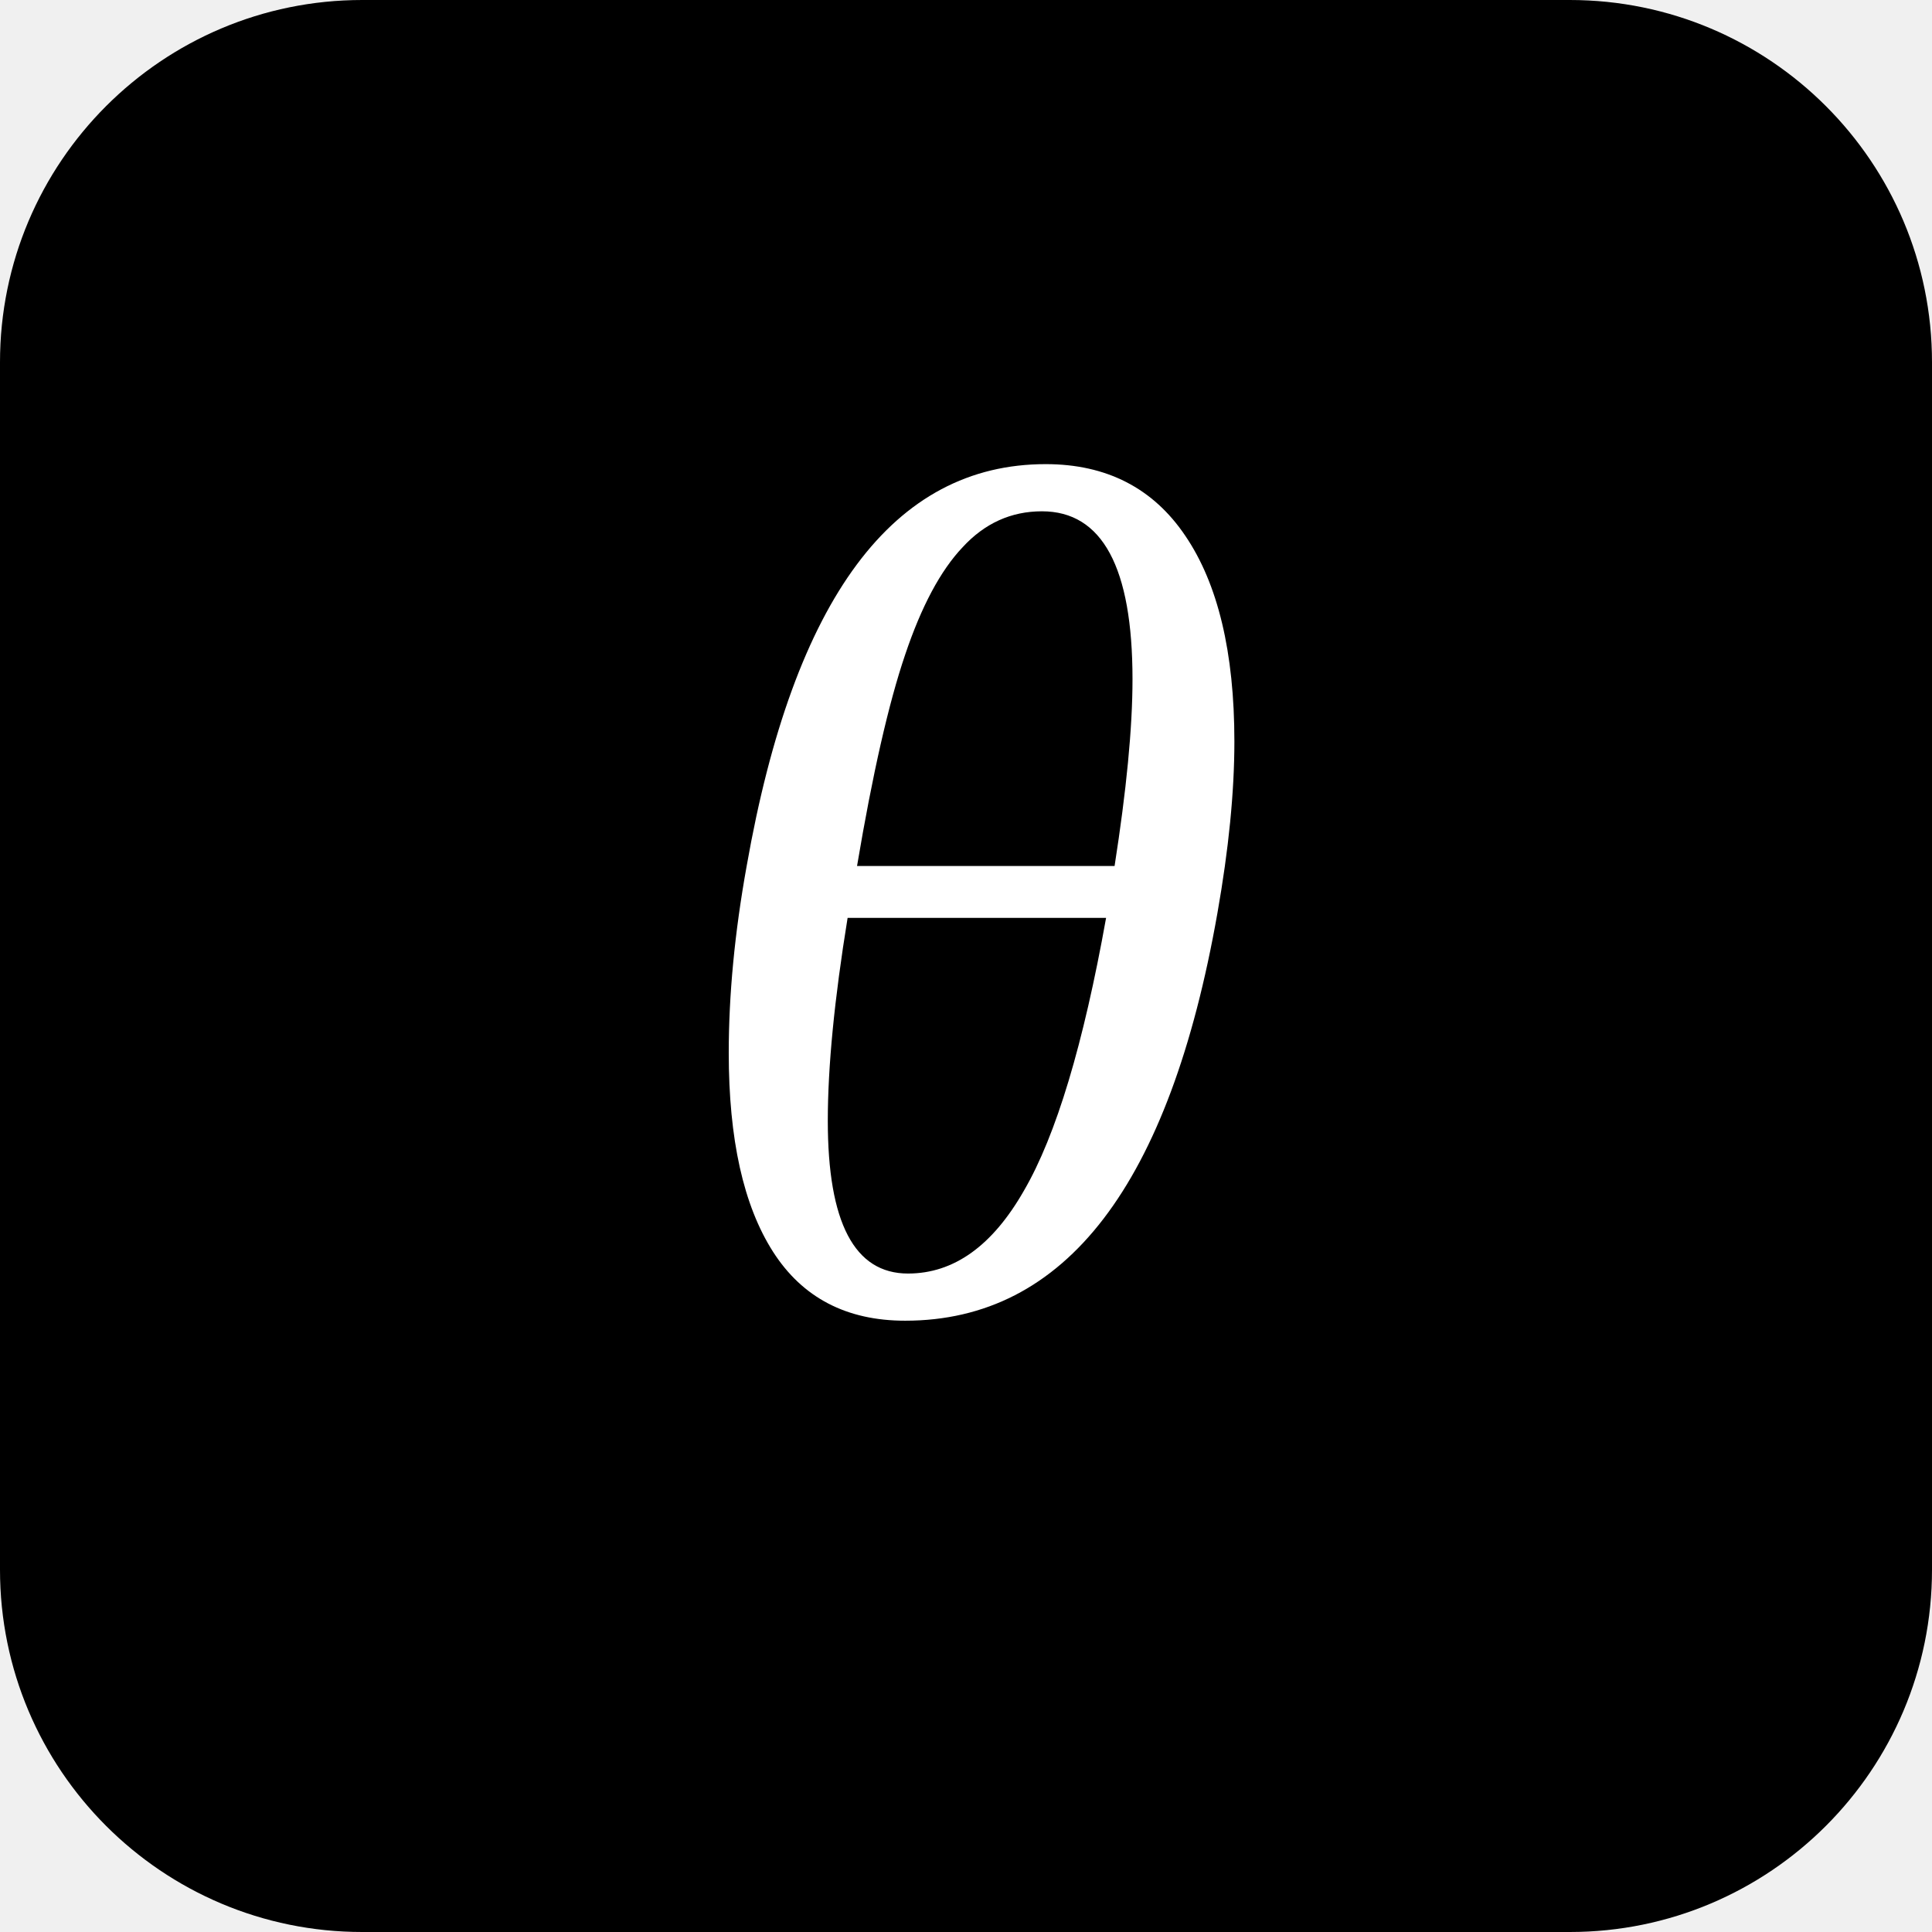
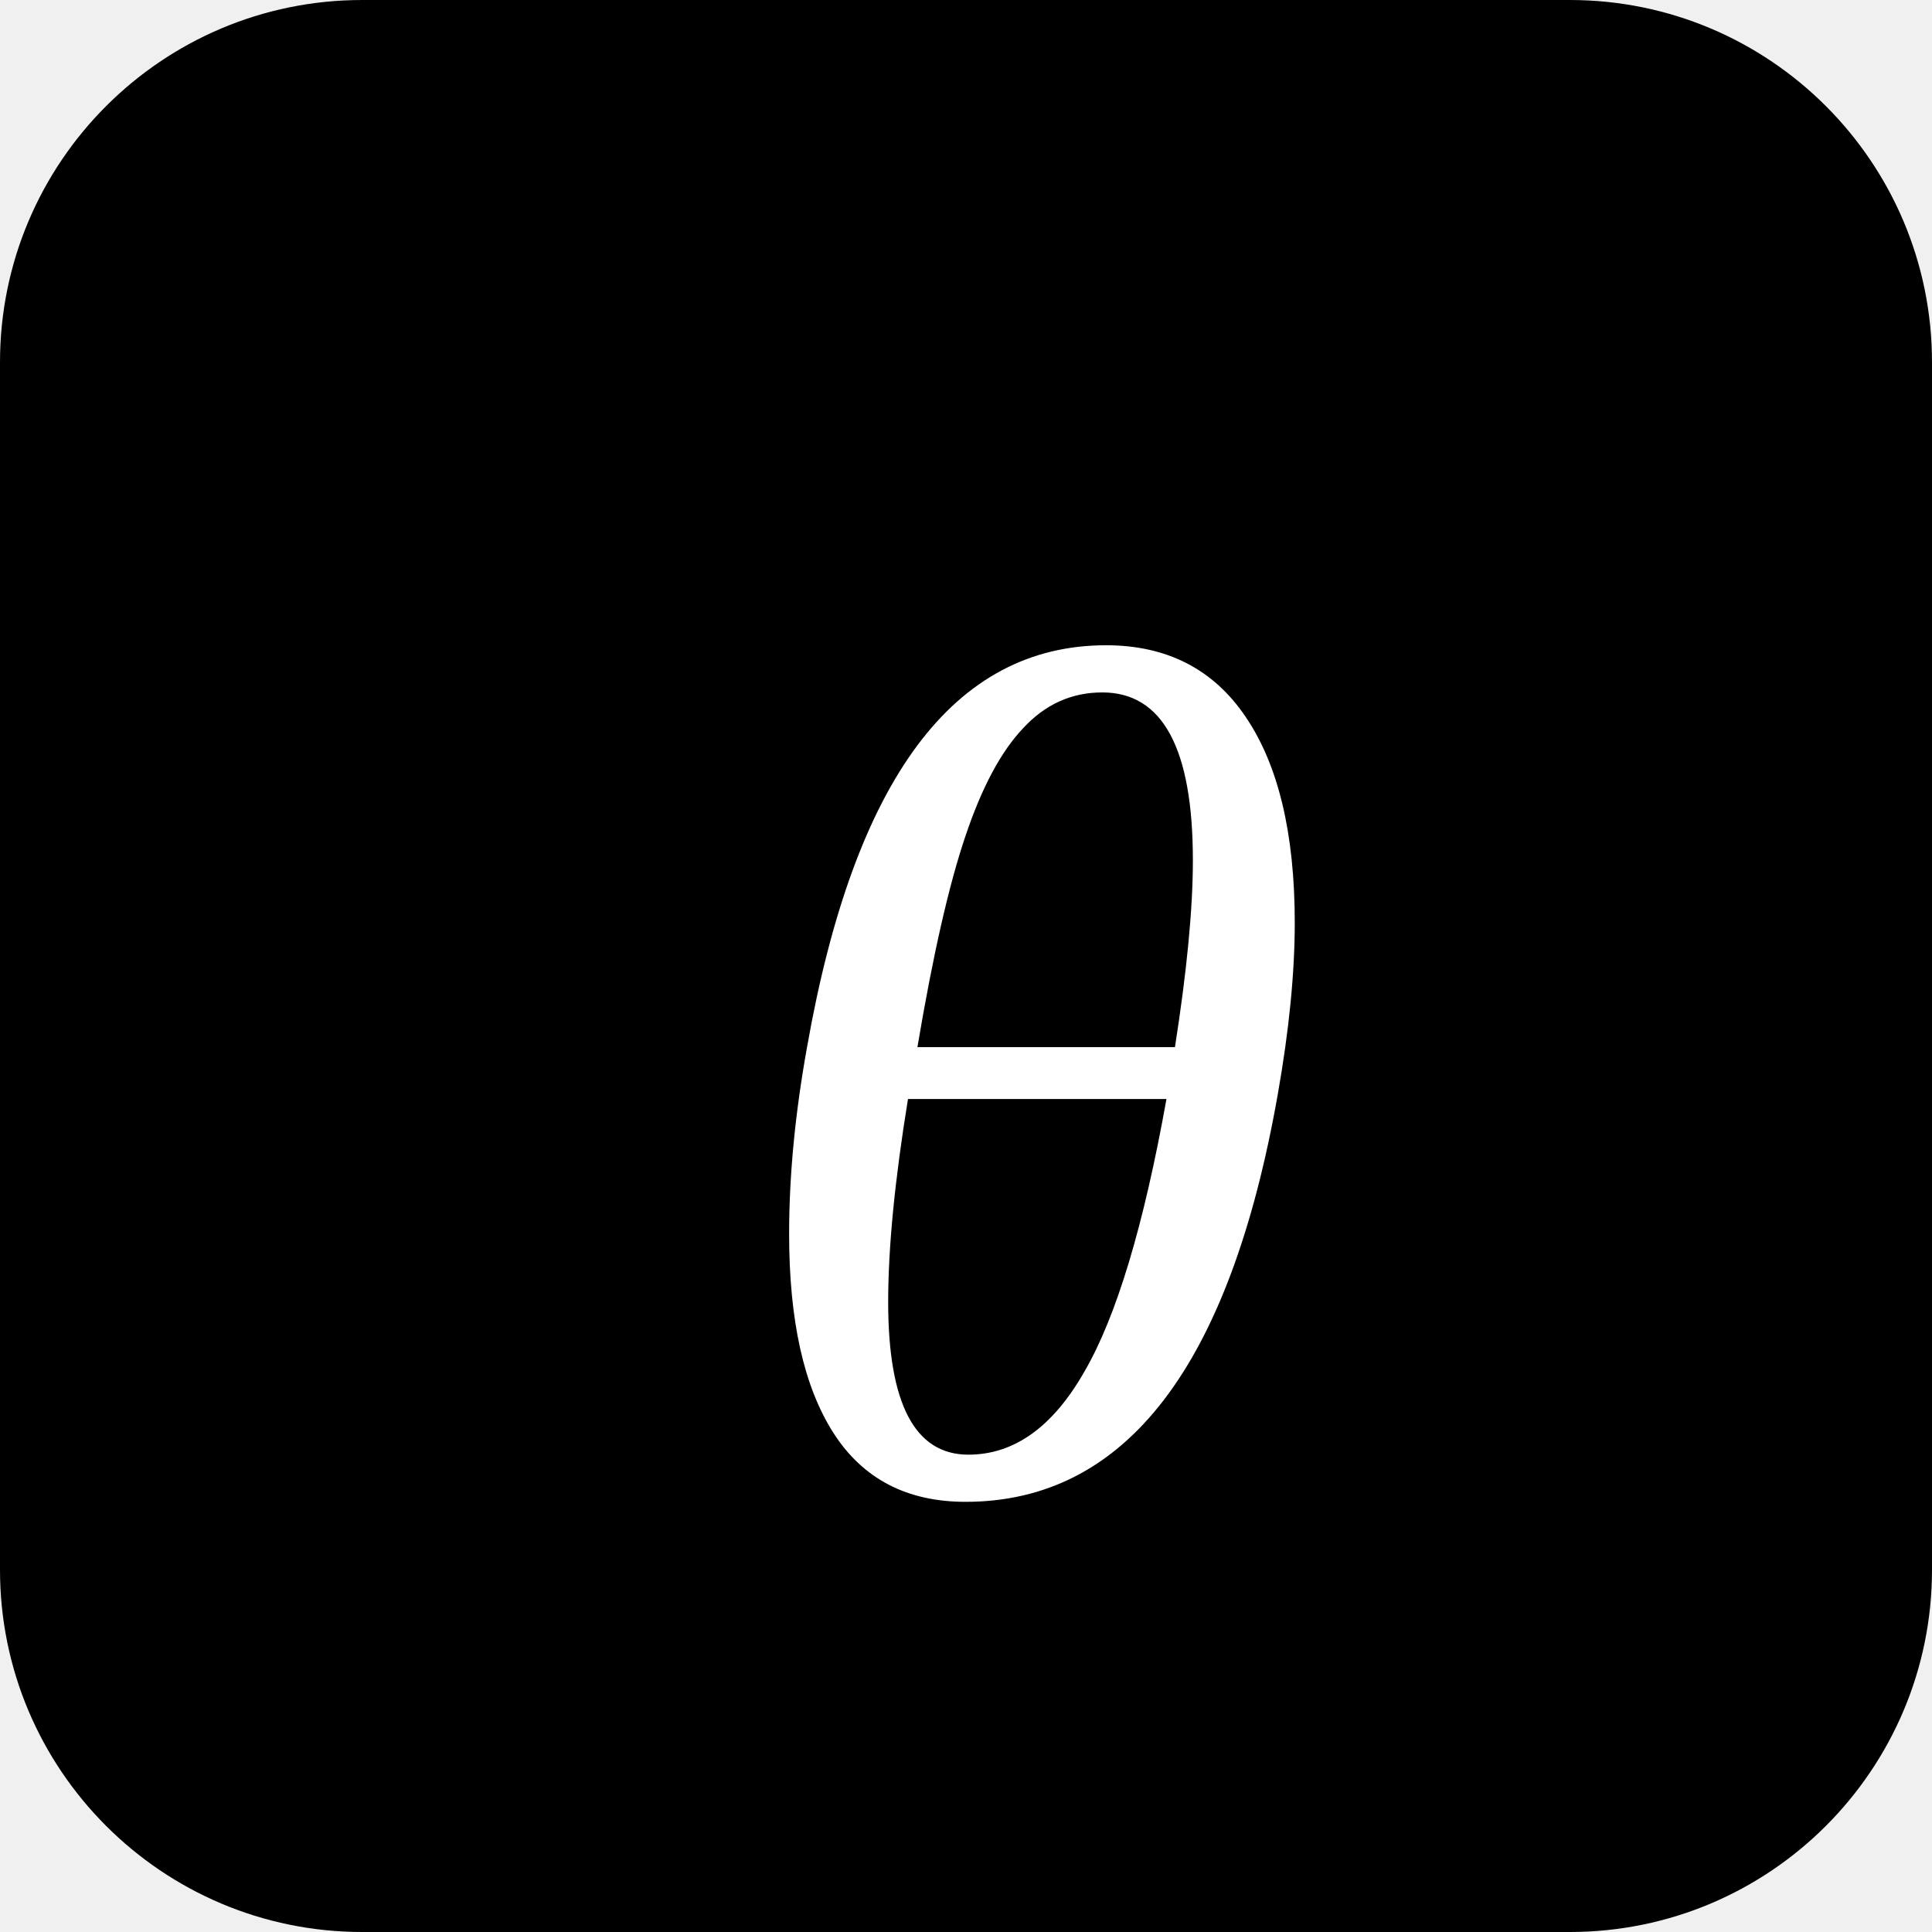
<svg xmlns="http://www.w3.org/2000/svg" viewBox="0 0 32 32" width="32" height="32">
  <rect width="32" height="32" rx="6" fill="#000000" />
-   <text x="16" y="16" text-anchor="middle" dominant-baseline="middle" fill="white" font-family="Georgia, 'Times New Roman', serif" font-style="italic" font-size="20">θ</text>
+   <text x="17" y="19" text-anchor="middle" dominant-baseline="middle" fill="white" font-family="Georgia, 'Times New Roman', serif" font-style="italic" font-size="20">θ</text>
</svg>
